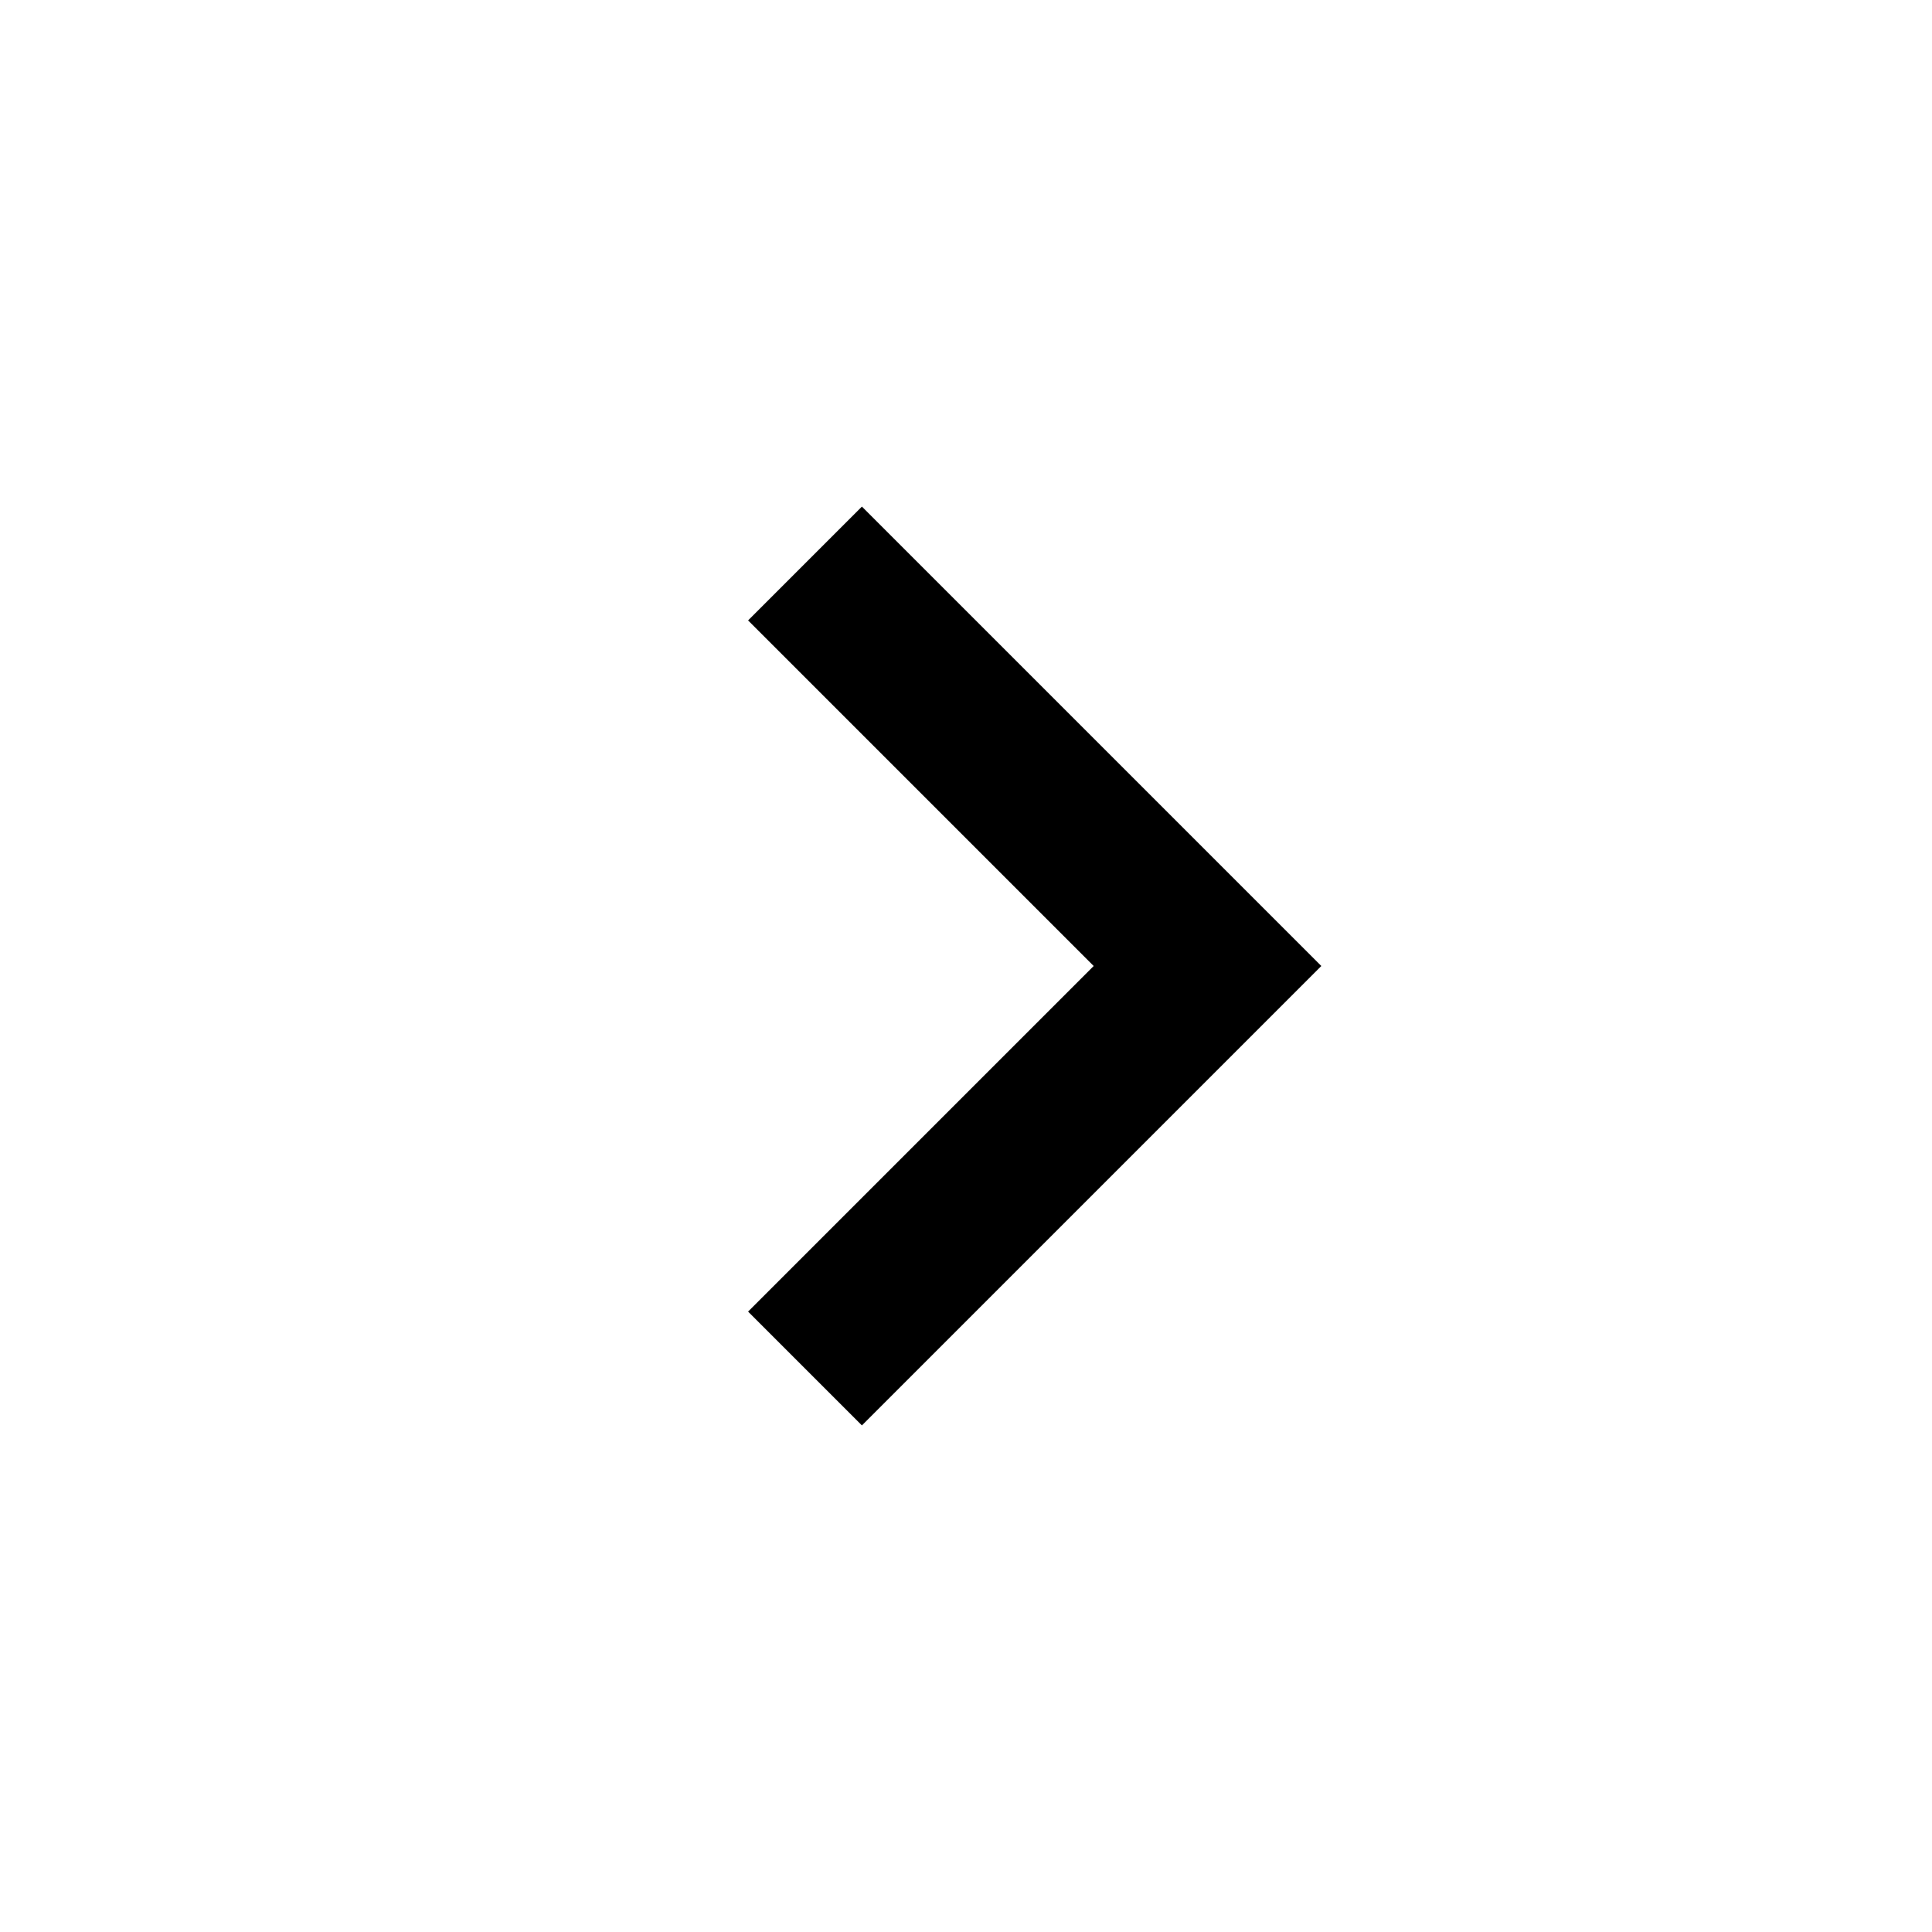
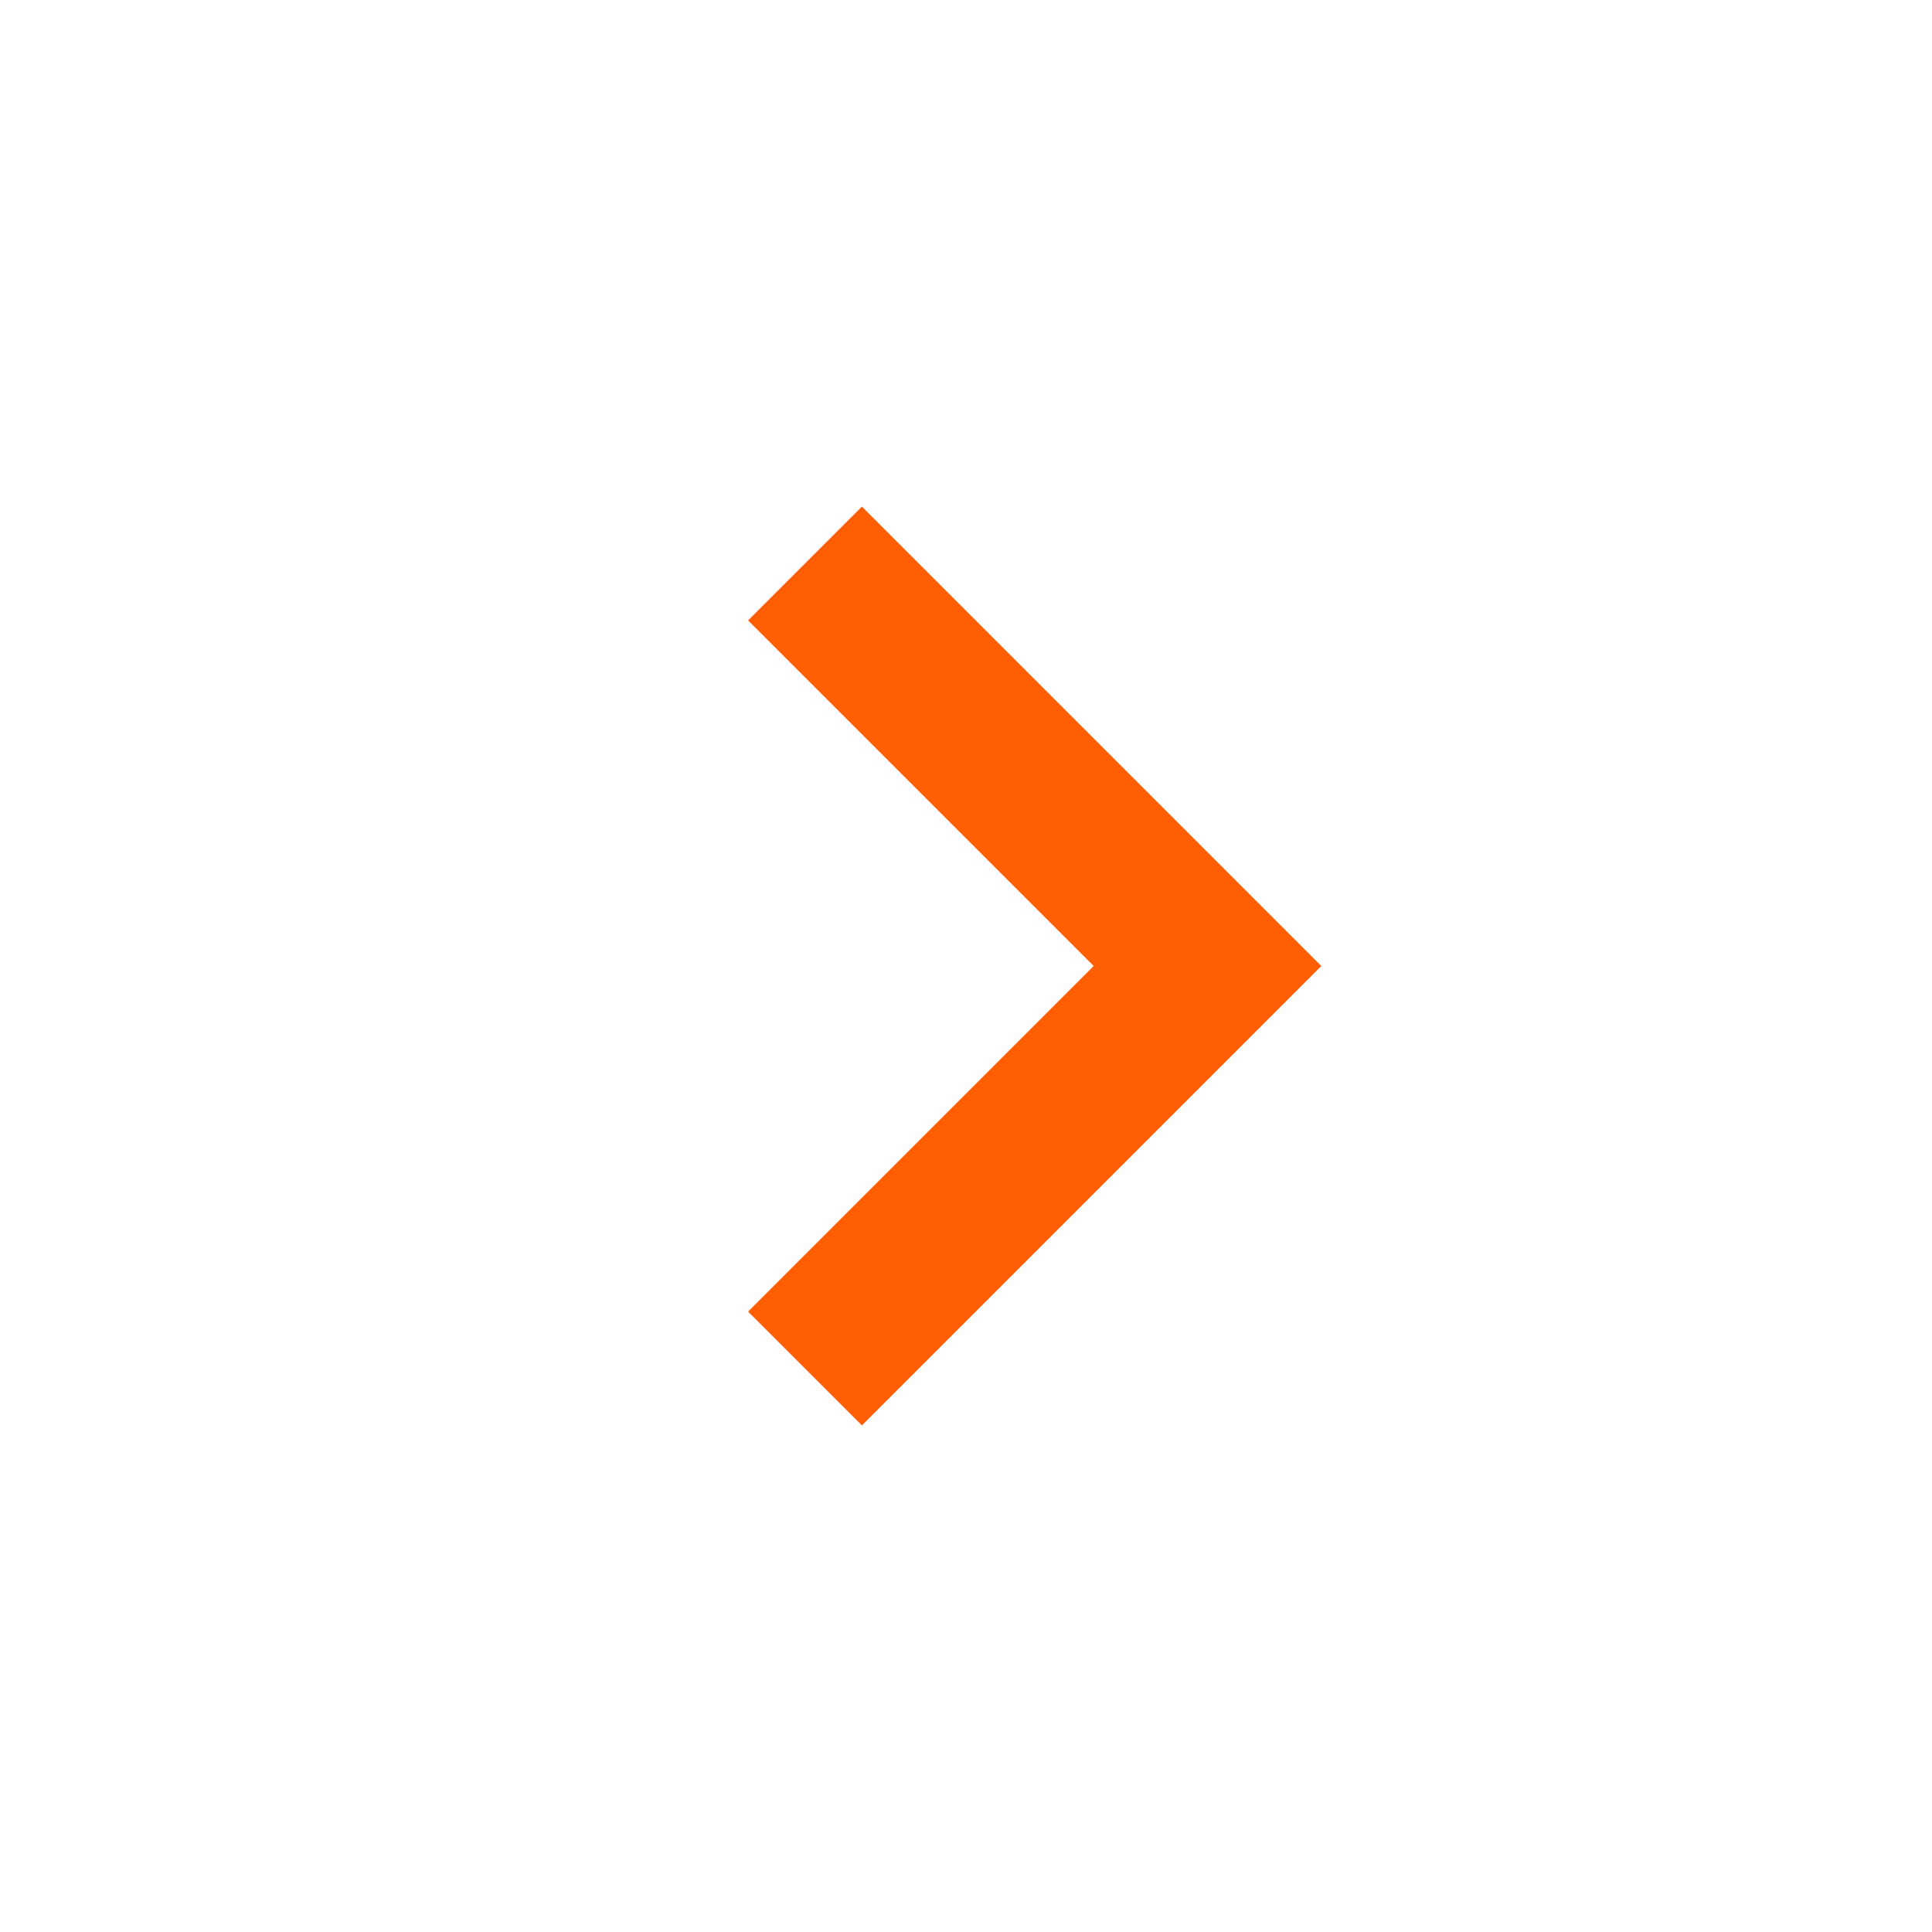
- <svg xmlns="http://www.w3.org/2000/svg" width="24" height="24" style="fill: rgba(0, 0, 0, 1);transform: ;msFilter:;">
+ <svg xmlns="http://www.w3.org/2000/svg" width="24" height="24" style="fill: rgb(255,94,3);transform: ;msFilter:;">
  <path d="M10.707 17.707 16.414 12l-5.707-5.707-1.414 1.414L13.586 12l-4.293 4.293z" />
</svg>
